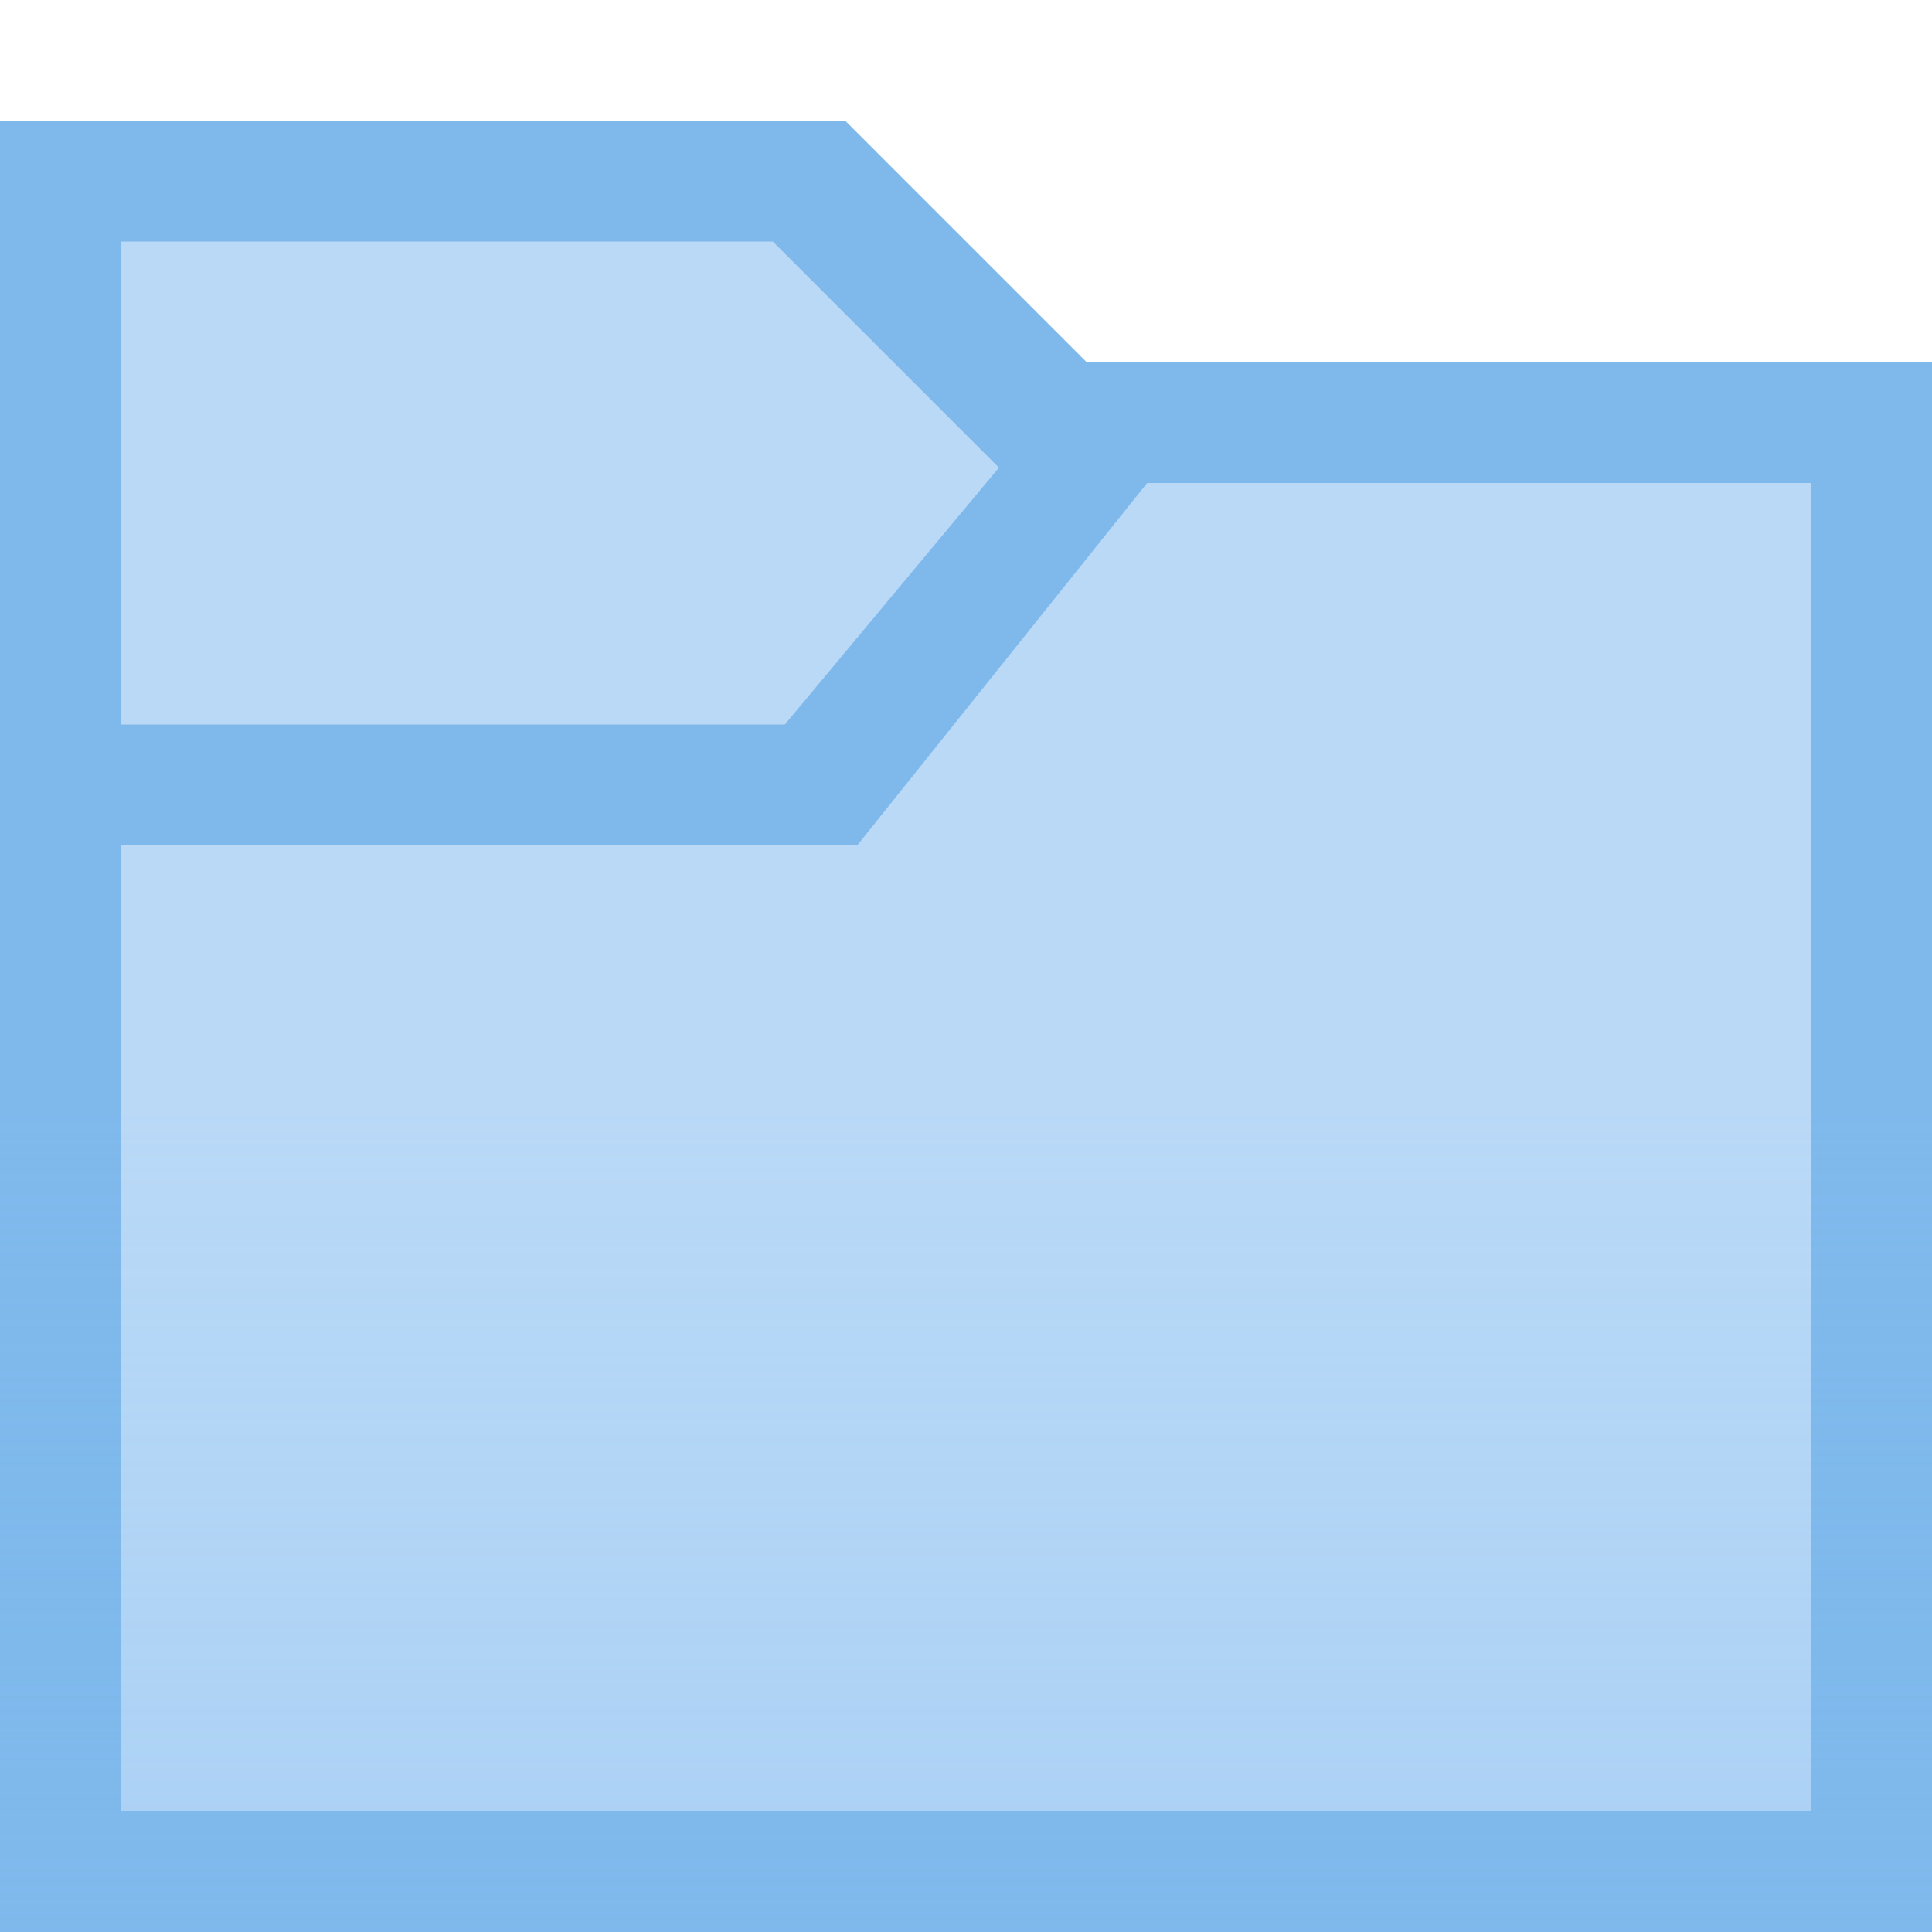
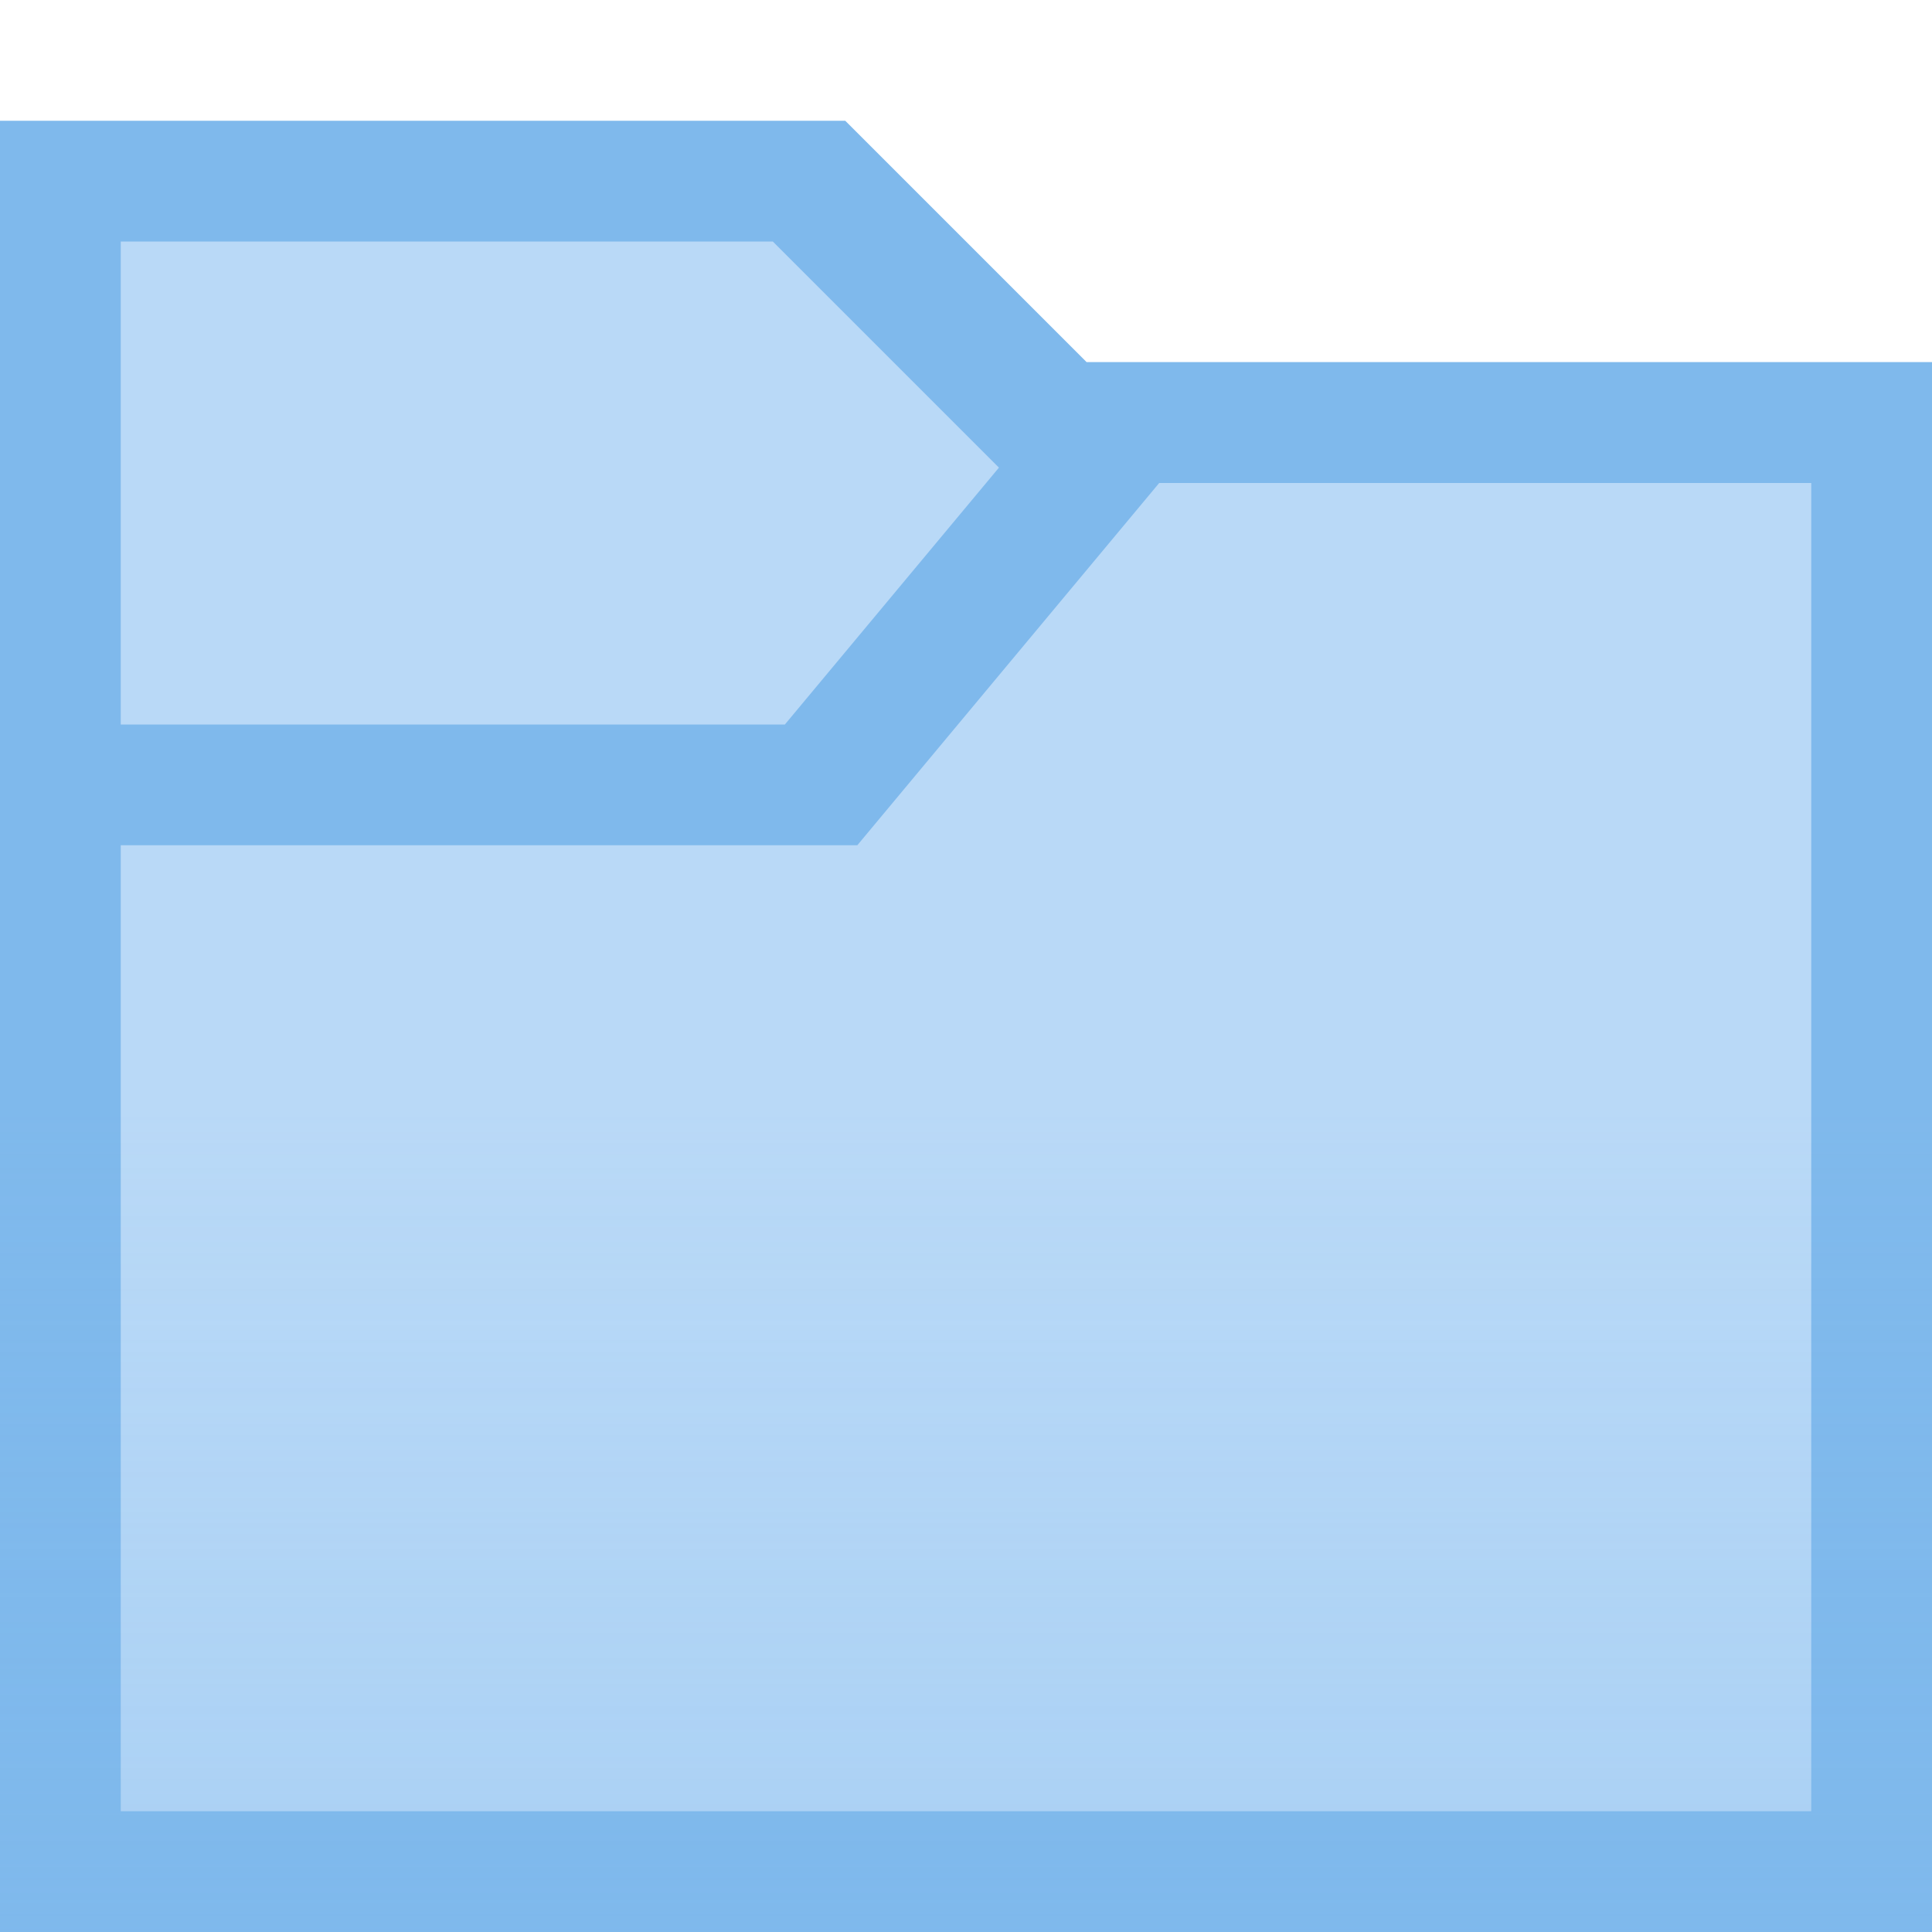
<svg xmlns="http://www.w3.org/2000/svg" xmlns:xlink="http://www.w3.org/1999/xlink" width="16" height="16" id="svg4159" version="1.1" viewBox="0 0 16 16">
  <defs id="defs4161">
    <linearGradient xlink:href="#linearGradient1027" id="linearGradient1029" x1="99.483" y1="170" x2="99.483" y2="155.183" gradientUnits="userSpaceOnUse" gradientTransform="matrix(0.5213141,0,0,0.5213141,-43.86206,-71.69236)" />
    <linearGradient id="linearGradient1027">
      <stop style="stop-color:#7fb9ec;stop-opacity:1;" offset="0" id="stop1023" />
      <stop style="stop-color:#7fb9ec;stop-opacity:0;" offset="1" id="stop1025" />
    </linearGradient>
  </defs>
  <g id="layer1">
    <g id="g842">
      <path id="rect4136" d="m 0,1 v 14 h 2 12 2 V 5 3 H 9 L 7,1 H 2 1 Z" style="opacity:1;fill:#7fb9ec;fill-opacity:1;fill-rule:nonzero;stroke:none;stroke-width:0.5;stroke-linecap:round;stroke-linejoin:miter;stroke-miterlimit:4;stroke-dasharray:none;stroke-dashoffset:0;stroke-opacity:1" />
      <path id="path821" d="m 1,2 h 5.4 l 2,2 H 15 V 14 H 1 Z" style="fill:#b9d9f7;fill-opacity:1;stroke:none;stroke-width:1px;stroke-linecap:butt;stroke-linejoin:miter;stroke-opacity:1" />
      <path id="path829" d="M 0,6 H 6.5 L 9,3 h 7 V 16 H 0 Z" style="fill:#7fb9ec;fill-opacity:1;stroke:none;stroke-width:1px;stroke-linecap:butt;stroke-linejoin:miter;stroke-opacity:1" />
-       <path id="path831" d="M 1,7 H 7.1 L 9.5,4 H 15 V 15 H 1 Z" style="fill:#b9d9f7;fill-opacity:1;stroke:none;stroke-width:1px;stroke-linecap:butt;stroke-linejoin:miter;stroke-opacity:1" />
+       <path id="path831" d="M 1,7 H 7.1 L 9.6,4 H 15 V 15 H 1 Z" style="fill:#b9d9f7;fill-opacity:1;stroke:none;stroke-width:1px;stroke-linecap:butt;stroke-linejoin:miter;stroke-opacity:1" />
      <rect y="9" x="0" height="7" width="16" id="rect1005" style="opacity:0.3;fill:url(#linearGradient1029);fill-opacity:1;stroke:none;stroke-width:0.276;stroke-linejoin:bevel;stroke-miterlimit:4;stroke-dasharray:none;stroke-opacity:1" />
    </g>
  </g>
</svg>
